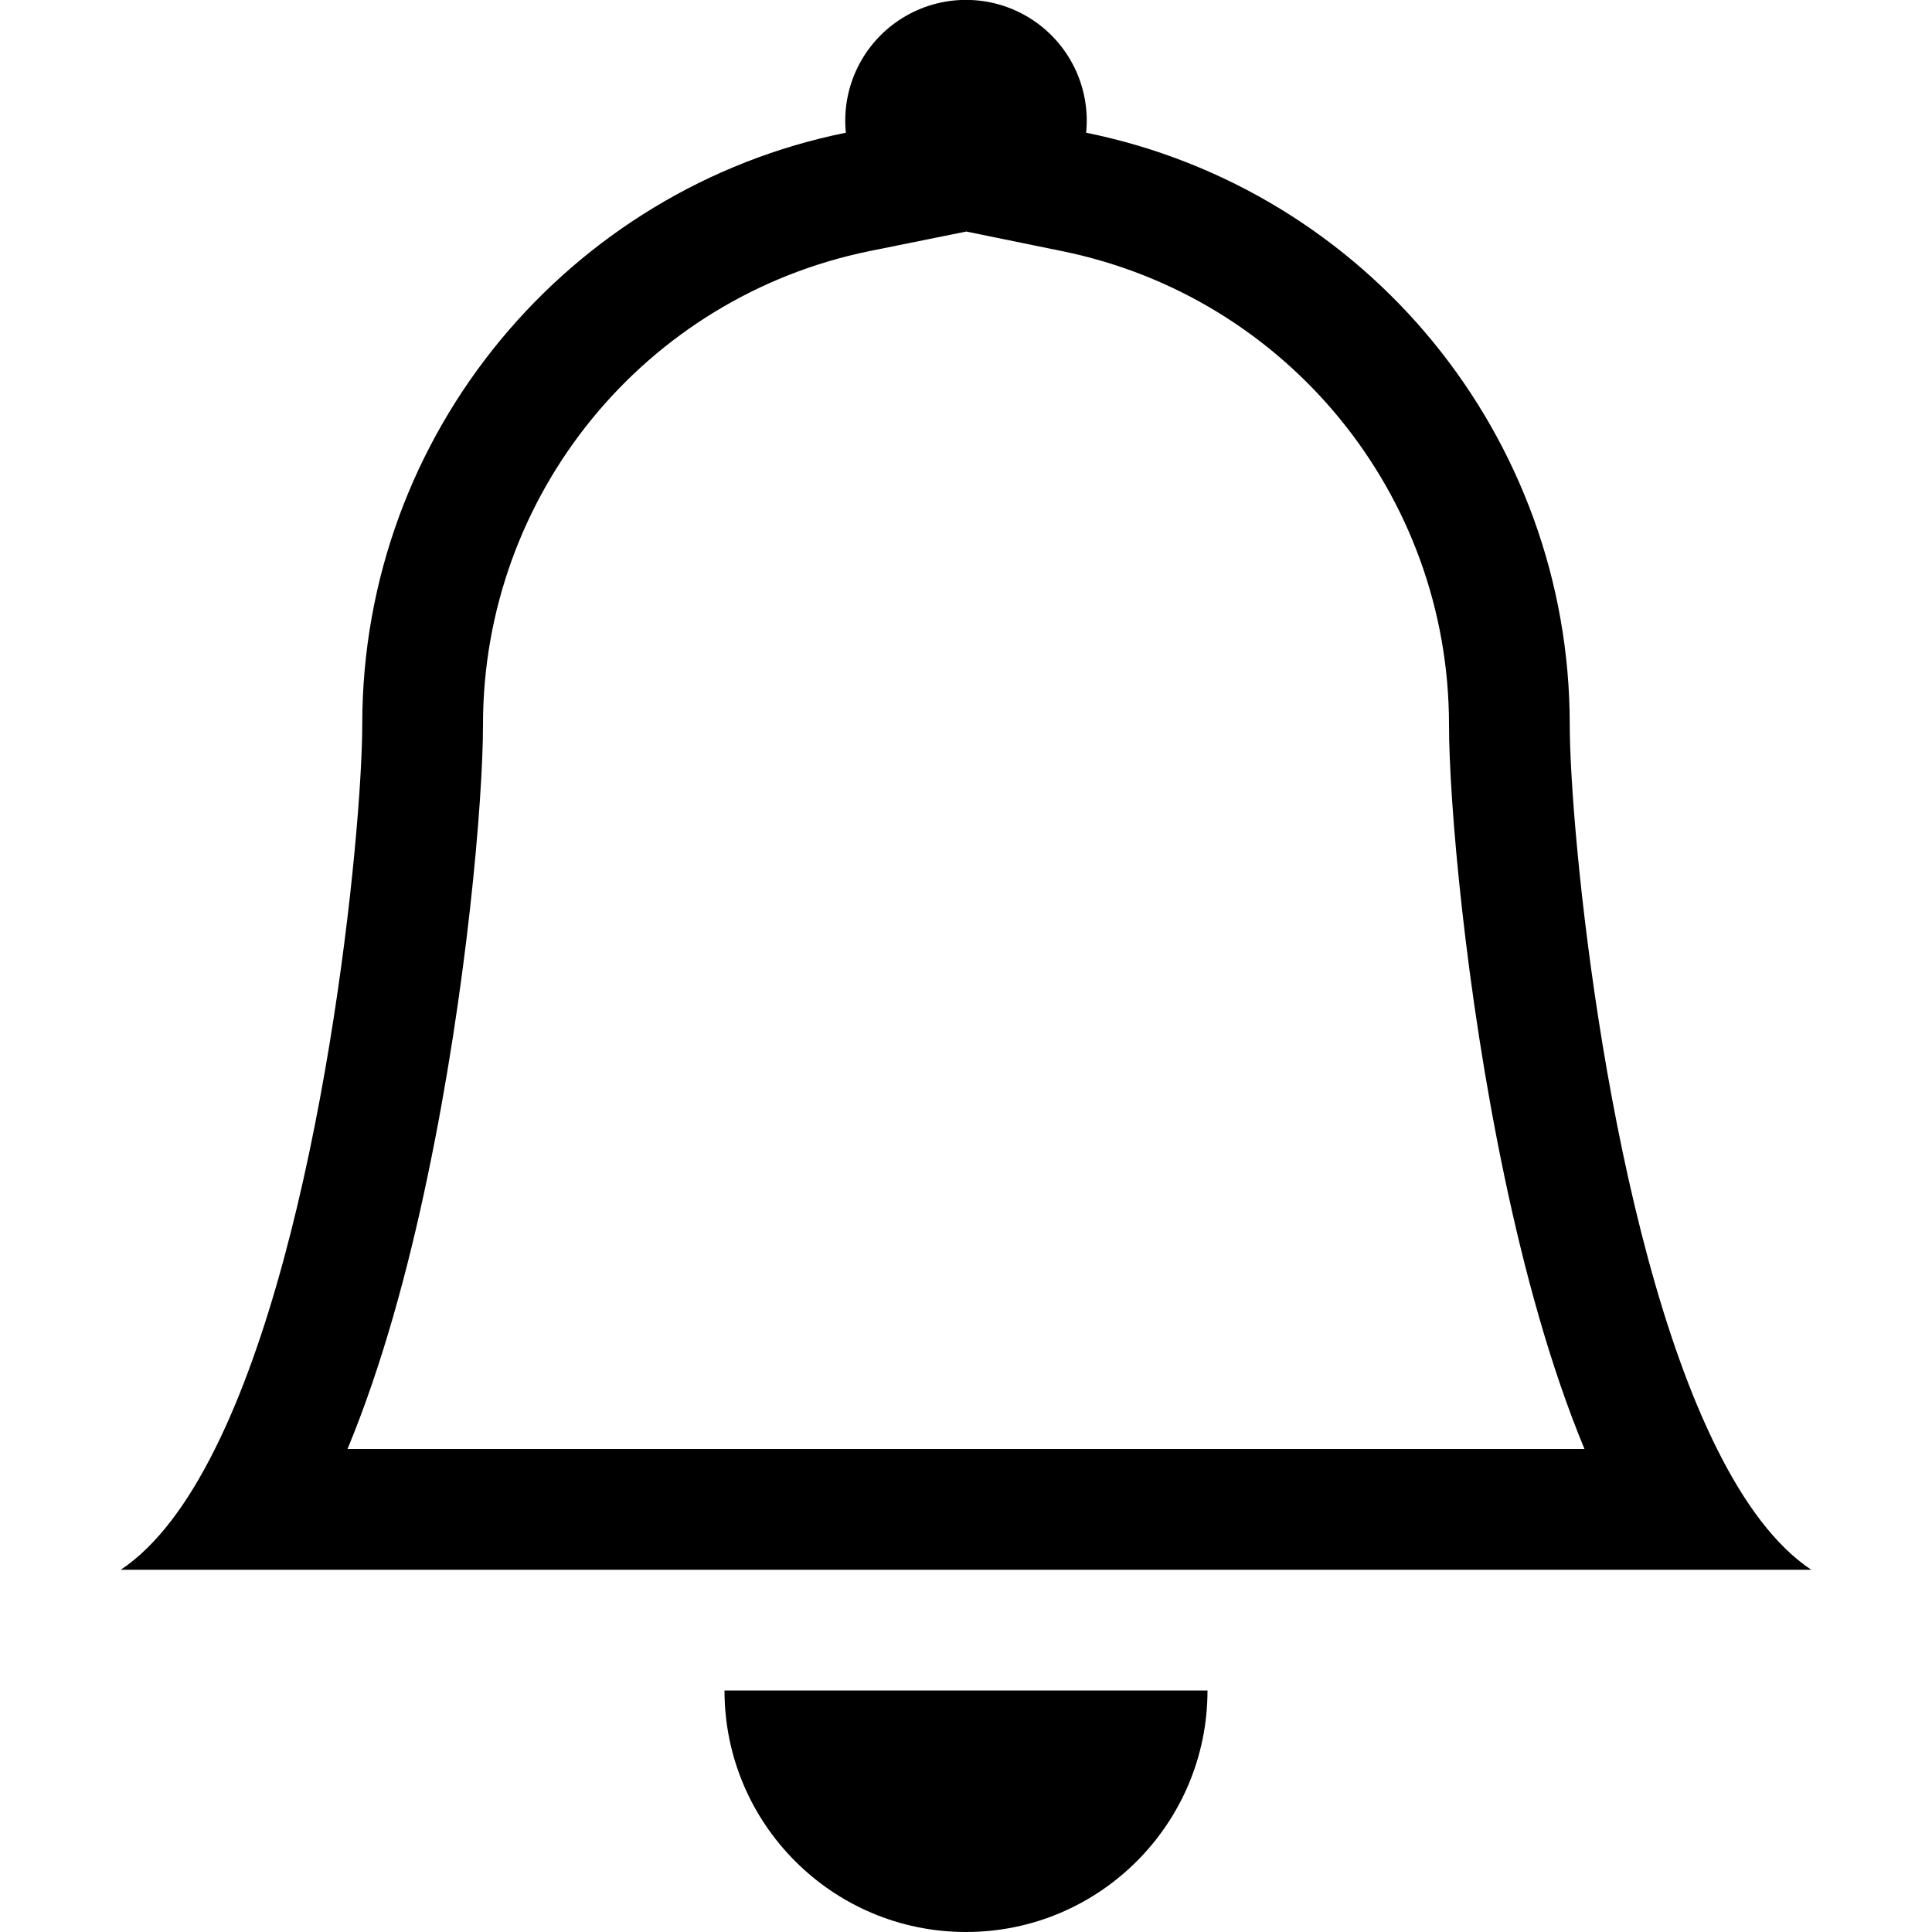
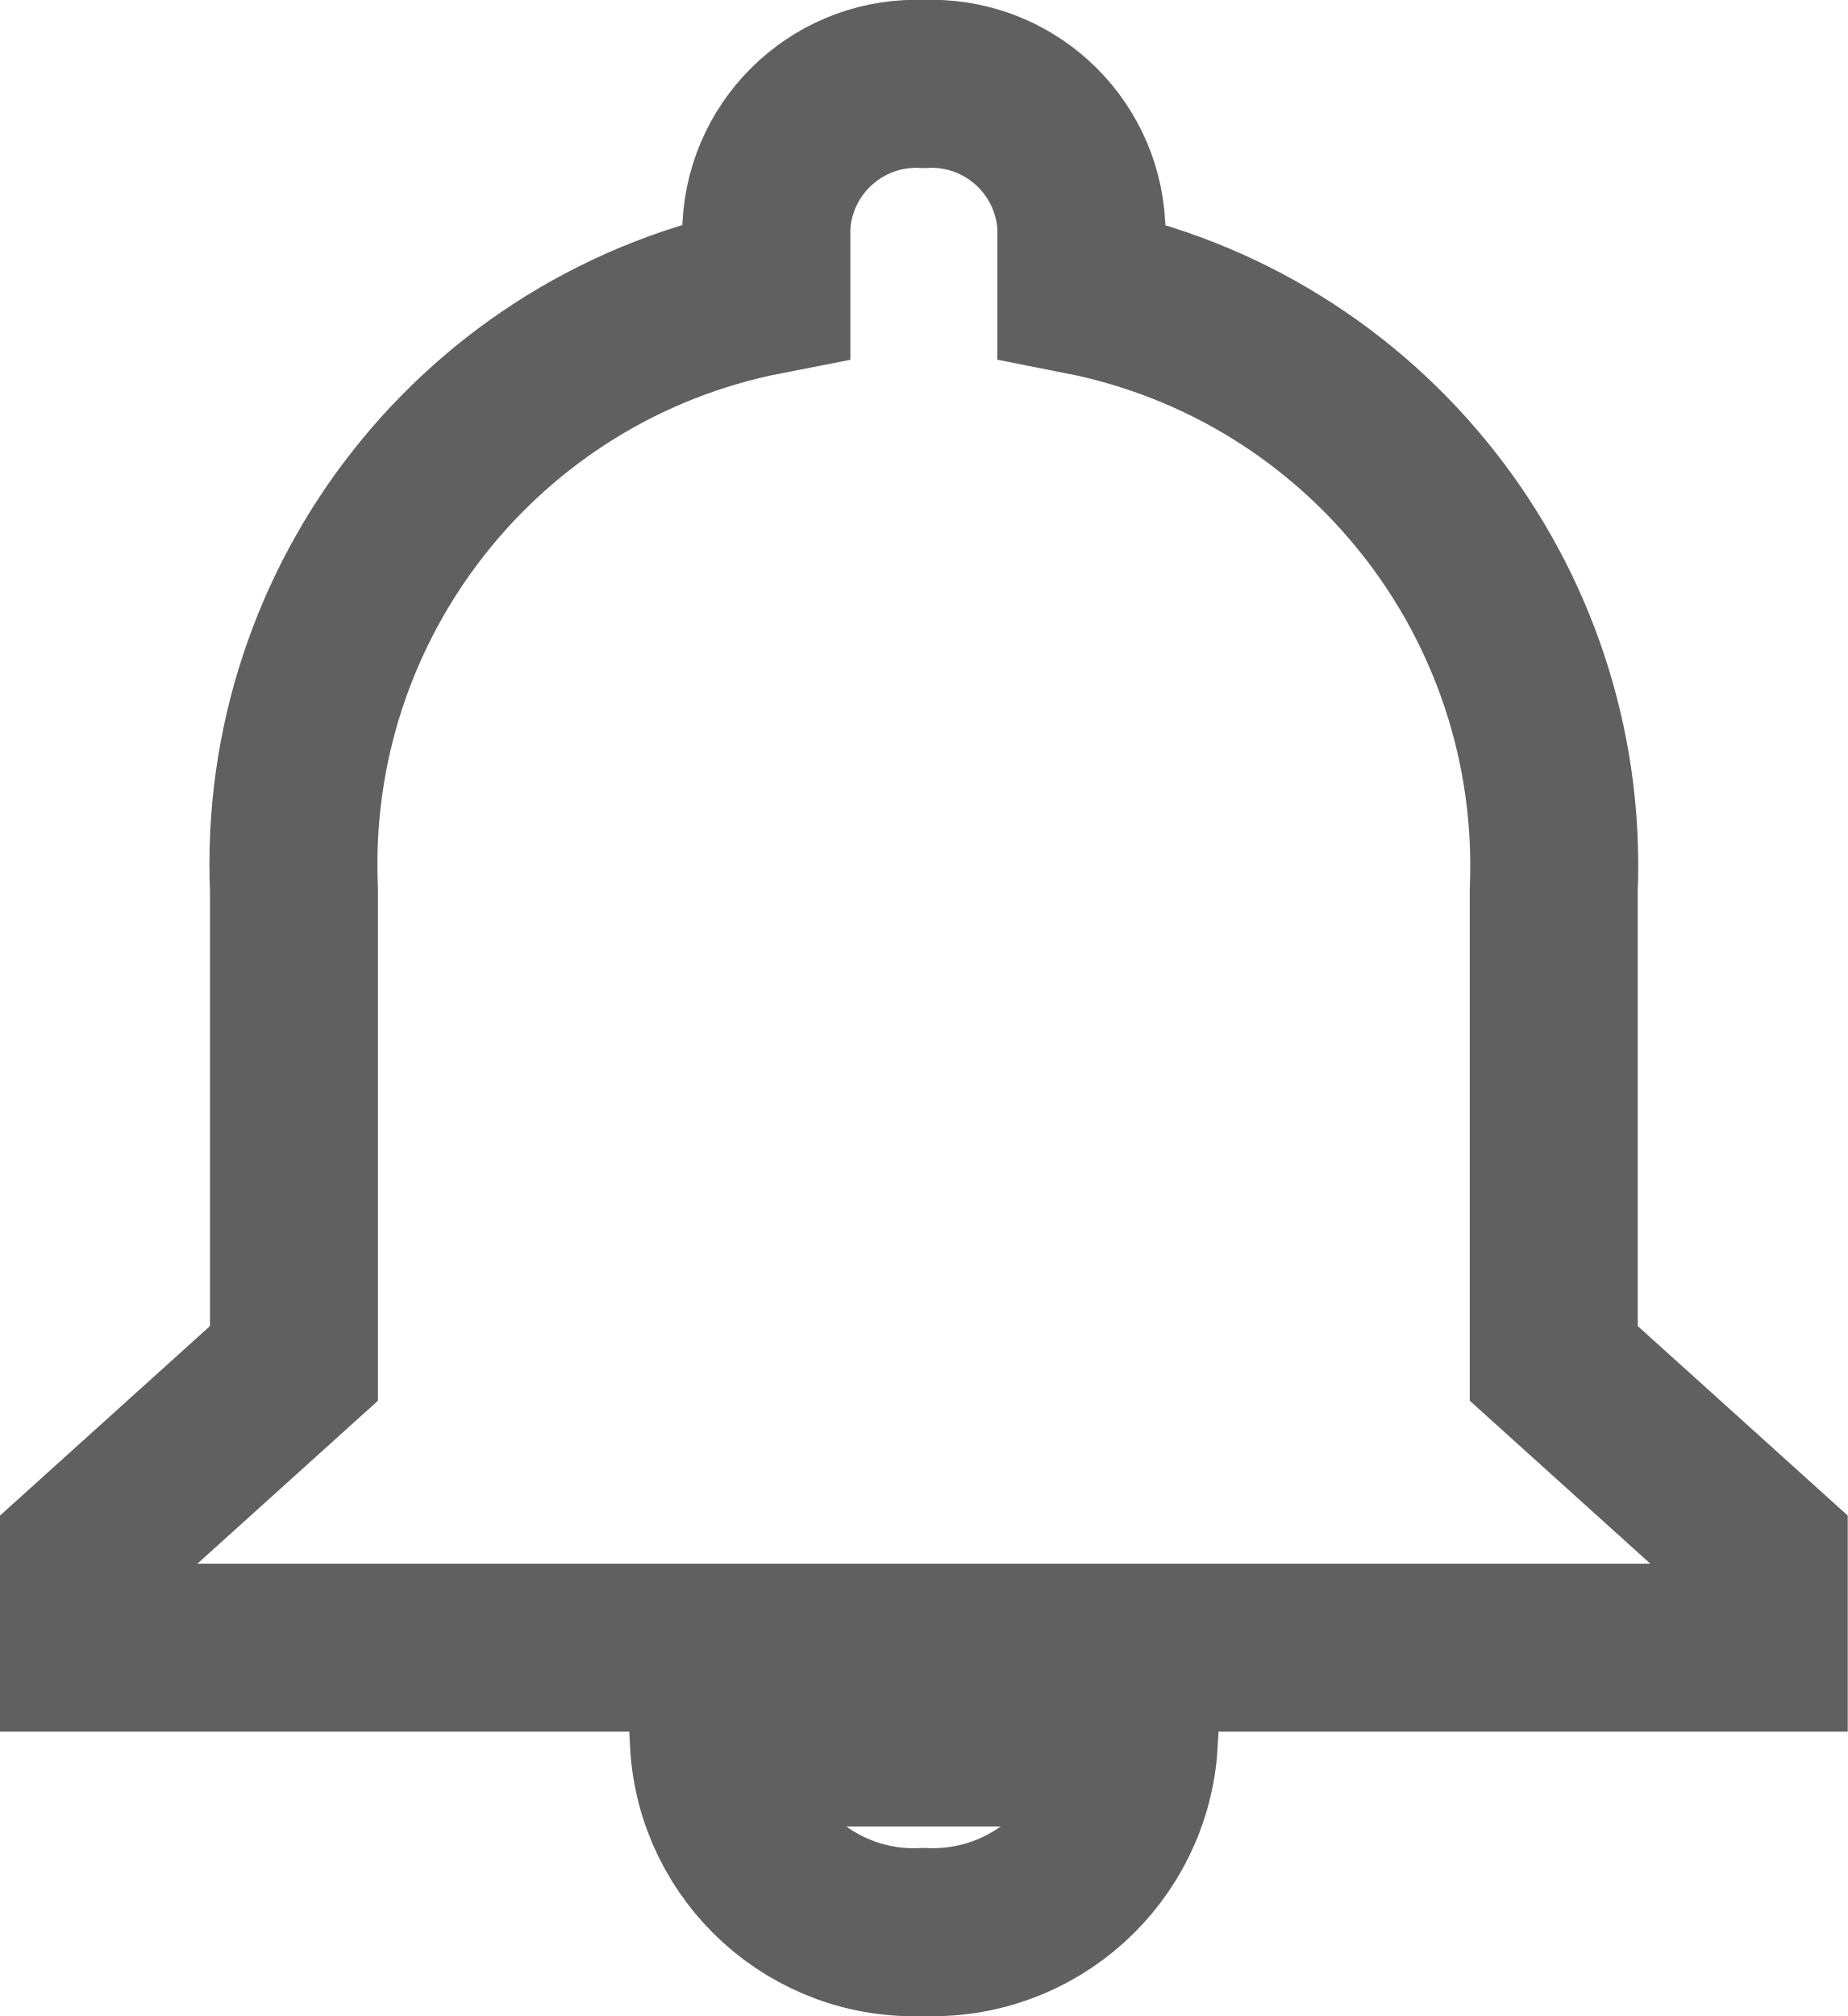
- <svg xmlns="http://www.w3.org/2000/svg" width="16" height="16" fill="currentColor" class="bi bi-bell" viewBox="0 0 16 16">
-   <path d="M8 16a2 2 0 0 0 2-2H6a2 2 0 0 0 2 2zM8 1.918l-.797.161A4.002 4.002 0 0 0 4 6c0 .628-.134 2.197-.459 3.742-.16.767-.376 1.566-.663 2.258h10.244c-.287-.692-.502-1.49-.663-2.258C12.134 8.197 12 6.628 12 6a4.002 4.002 0 0 0-3.203-3.92L8 1.917zM14.22 12c.223.447.481.801.78 1H1c.299-.199.557-.553.78-1C2.68 10.2 3 6.88 3 6c0-2.42 1.72-4.44 4.005-4.901a1 1 0 1 1 1.99 0A5.002 5.002 0 0 1 13 6c0 .88.32 4.2 1.22 6z" />
+ <svg xmlns="http://www.w3.org/2000/svg" width="22" height="24" viewBox="0 0 22 24">
+   <path id="ic_notifications_24px" d="M14,24.5a2.4,2.4,0,0,0,2.5-2.256h-5A2.387,2.387,0,0,0,14,24.5Zm7.5-6.769V12.09a6.98,6.98,0,0,0-5.625-7.13V4.192A1.788,1.788,0,0,0,14,2.5a1.788,1.788,0,0,0-1.875,1.692v.767A6.961,6.961,0,0,0,6.5,12.09v5.641L4,19.987v1.128H24V19.987Z" transform="translate(-3 -1.5)" fill="none" stroke="#606060" stroke-width="2" />
</svg>
